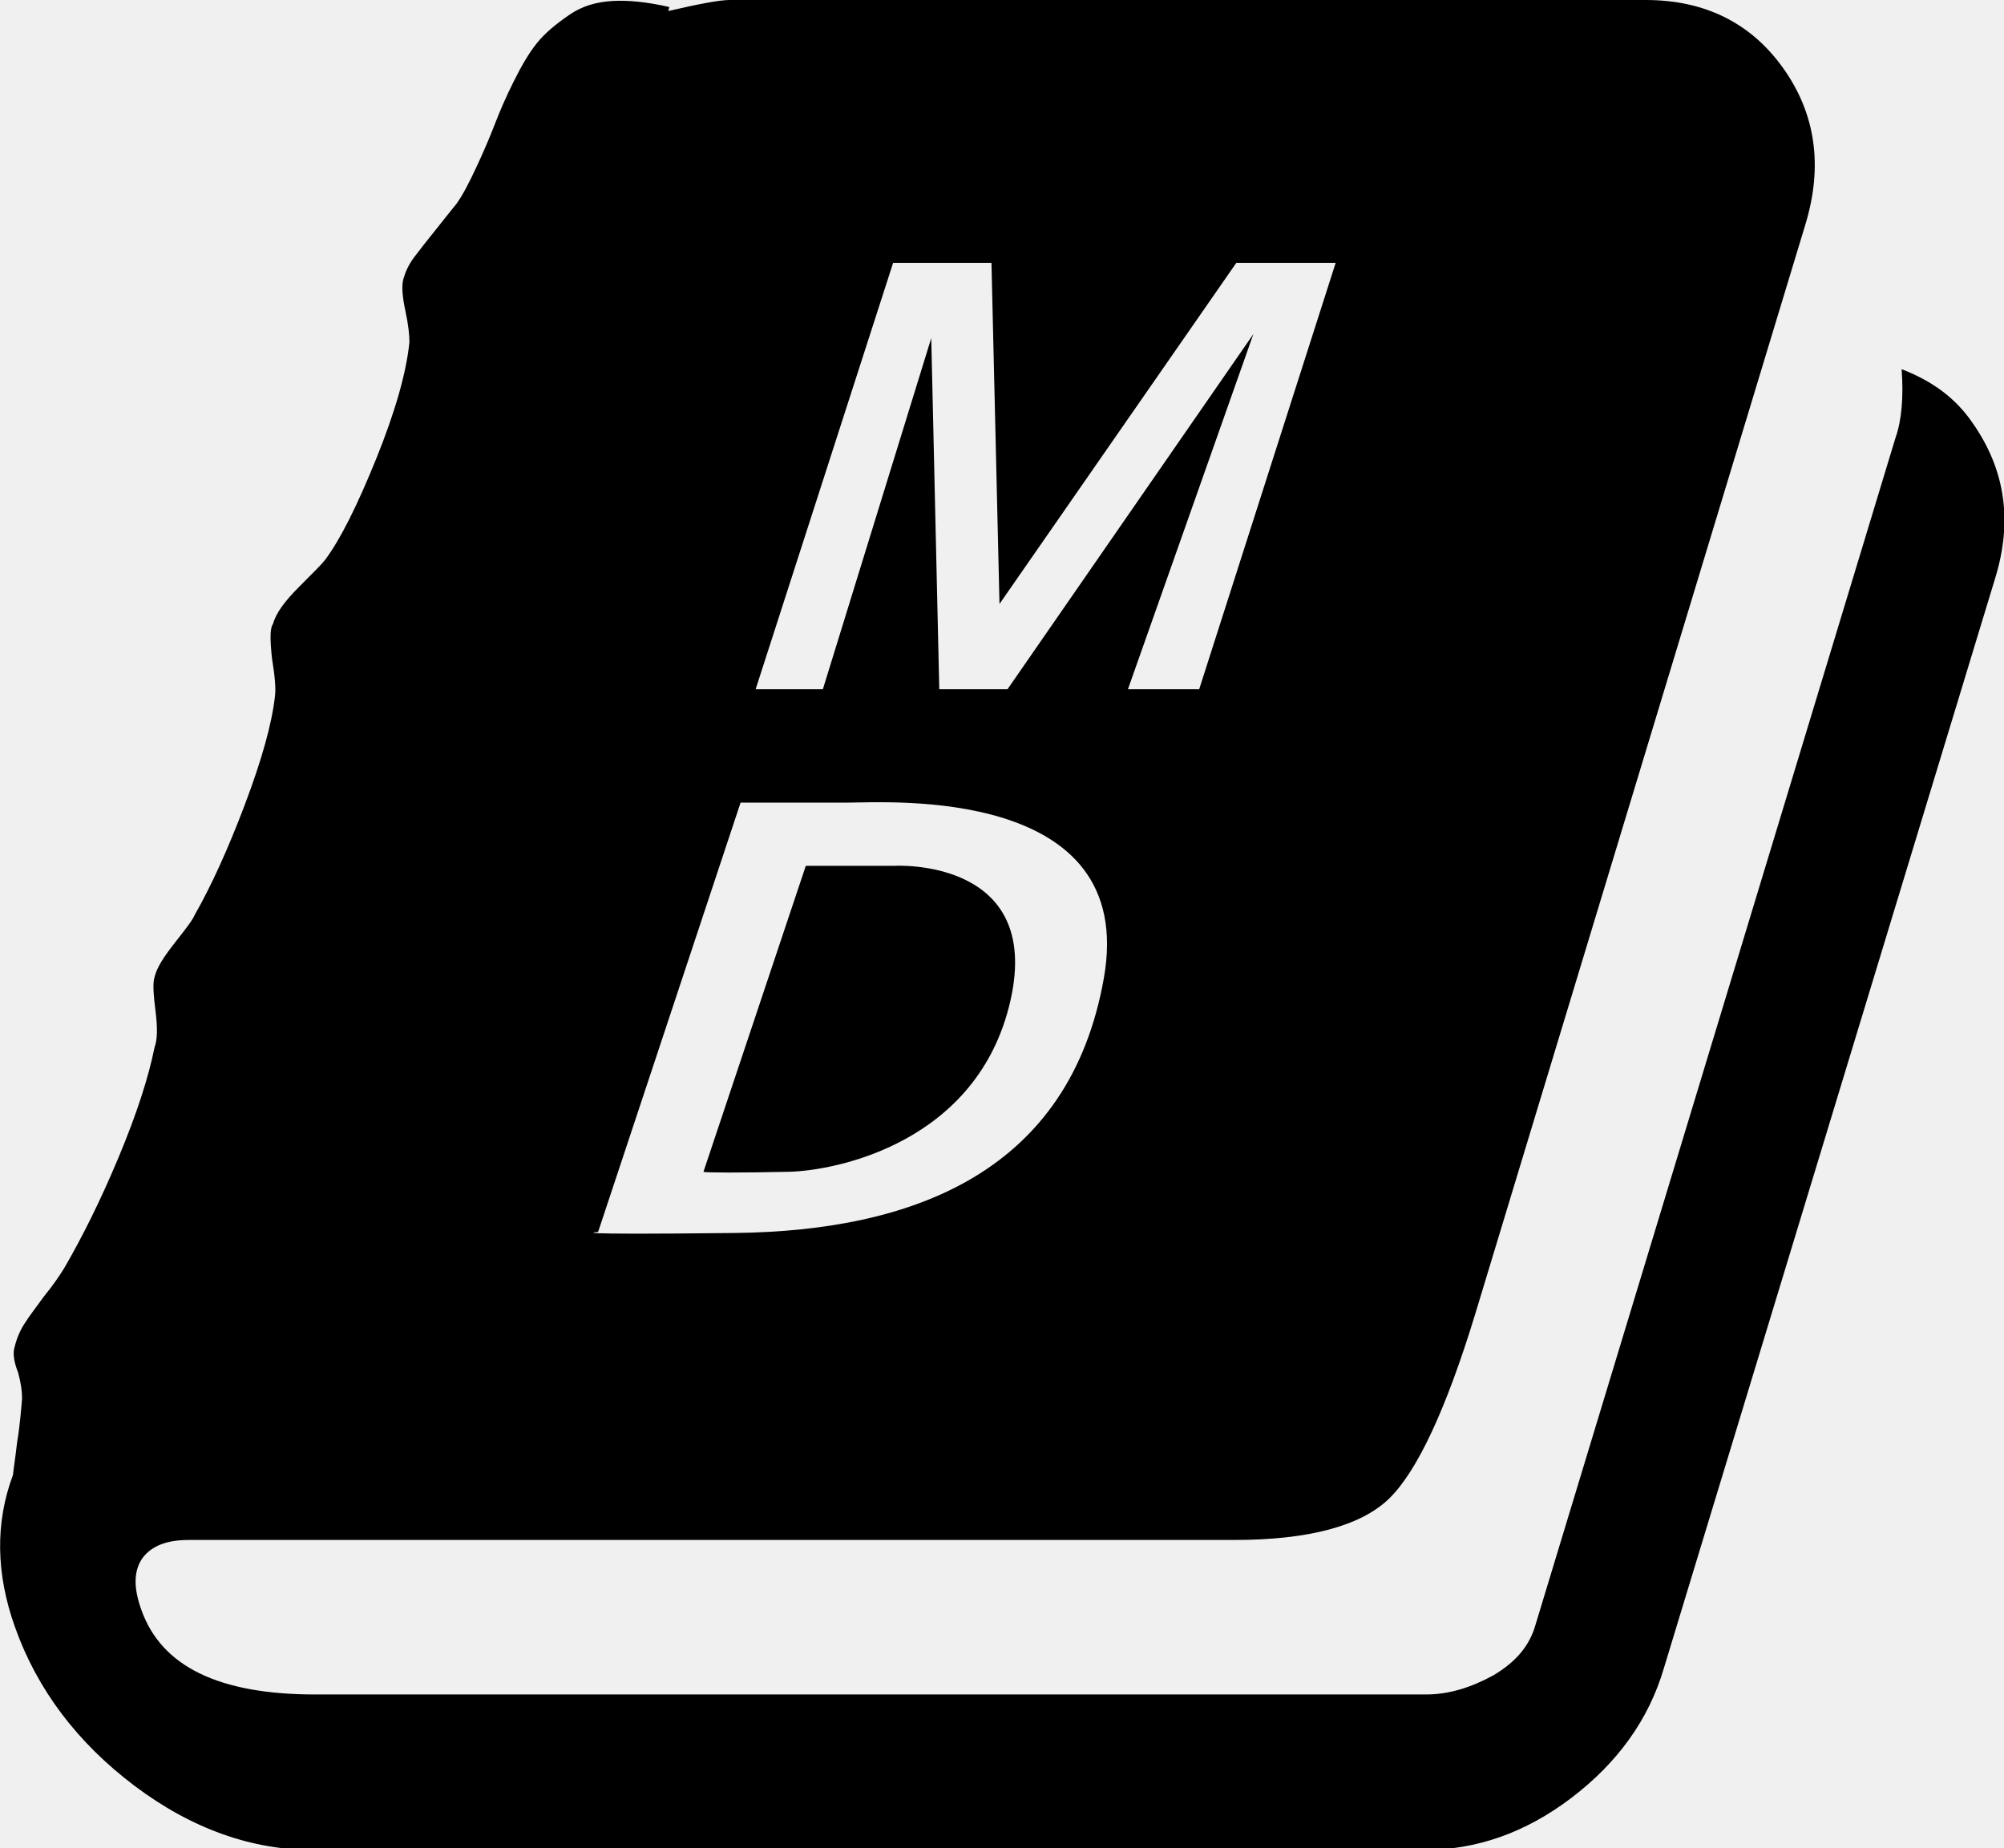
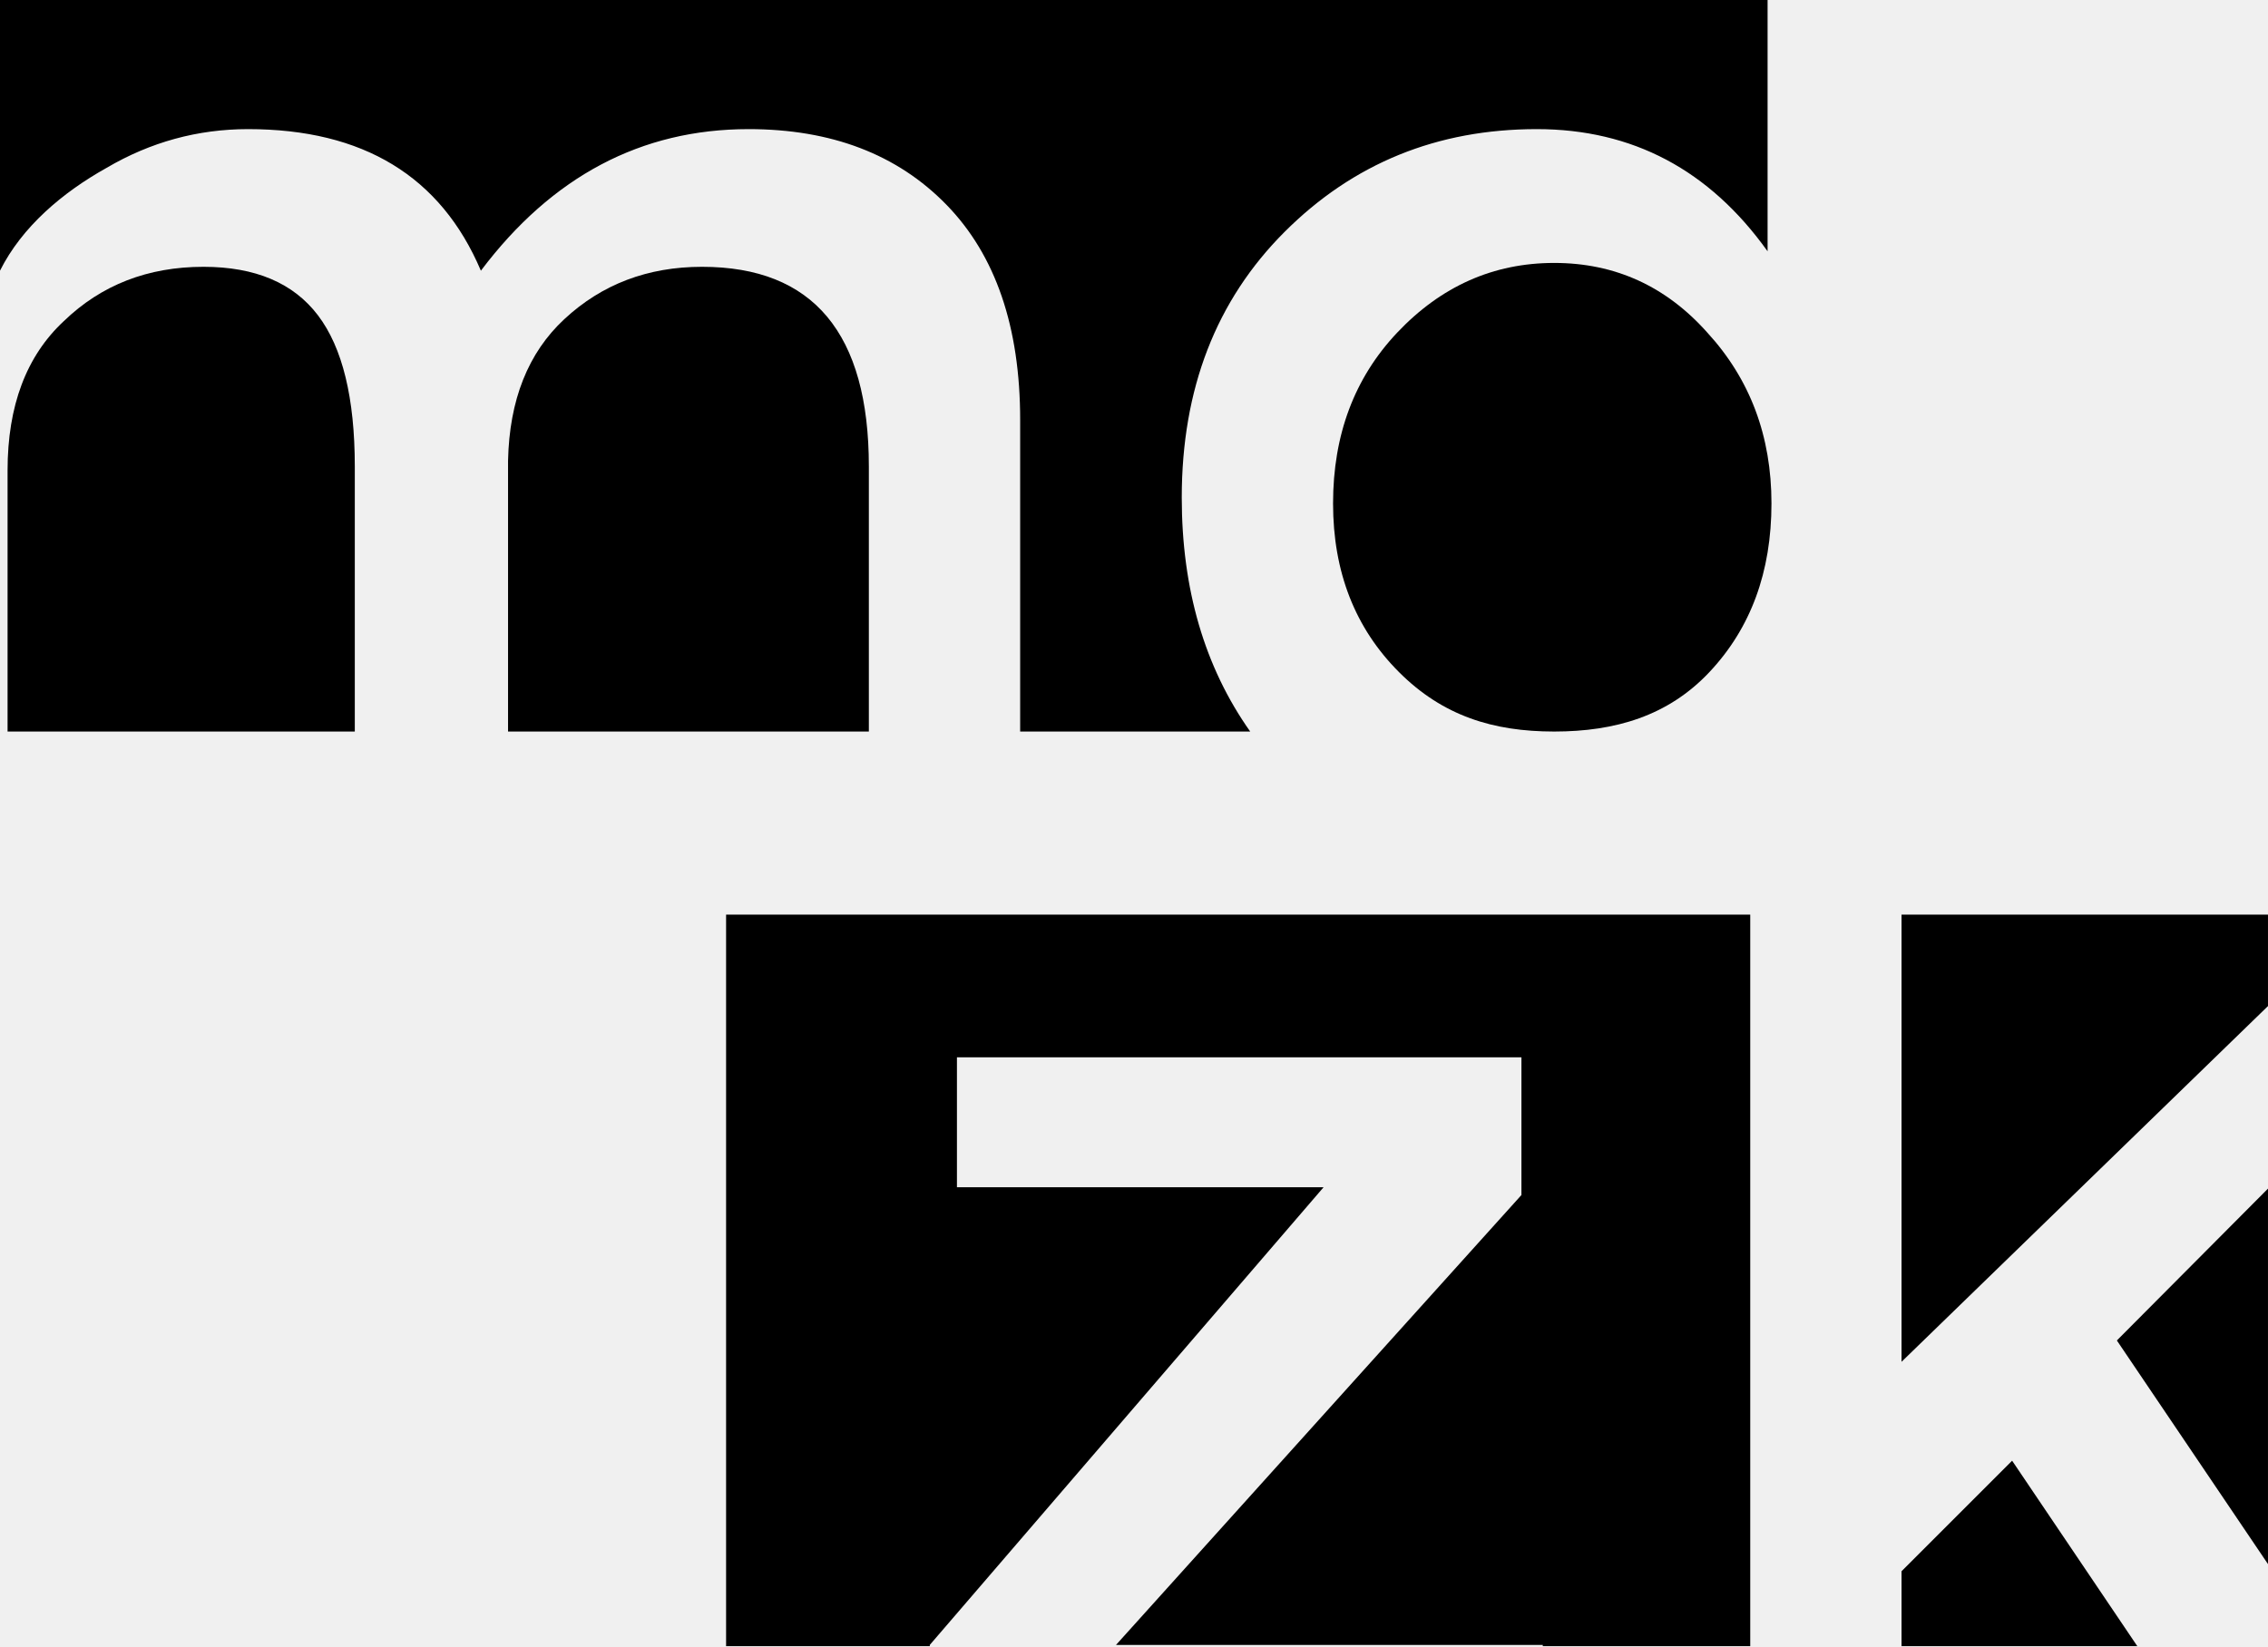
- <svg xmlns="http://www.w3.org/2000/svg" viewBox="0 0 199.7 184.2">
+ <svg xmlns="http://www.w3.org/2000/svg" width="1946" height="1413" viewBox="0 0 1946 1413" fill="none">
  <style>
-     @media (prefers-color-scheme: dark) {
-       svg { fill: white; }
-     }
-   </style>
-   <path d="M189.5,36.8c0.2,2.8,0,5.1-0.6,6.8L153,162c-0.6,2.1-2,3.7-4.2,5c-2.2,1.2-4.4,1.9-6.7,1.9H31.4c-9.6,0-15.3-2.8-17.3-8.4   c-0.8-2.2-0.8-3.9,0.1-5.2c0.9-1.2,2.4-1.8,4.6-1.8H123c7.4,0,12.6-1.4,15.4-4.1s5.7-8.9,8.6-18.4l32.9-108.6   c1.8-5.9,1-11.1-2.2-15.6S169.9,0,164,0H72.7c-1,0-3.1,0.4-6.1,1.1l0.1-0.4C64.5,0.2,62.6,0,61,0.1s-3,0.5-4.3,1.4   c-1.3,0.9-2.4,1.8-3.2,2.8S52,6.5,51.2,8.1c-0.8,1.6-1.4,3-1.9,4.3s-1.1,2.7-1.8,4.2c-0.7,1.5-1.3,2.7-2,3.7c-0.5,0.6-1.2,1.5-2,2.5   s-1.6,2-2.2,2.8s-0.9,1.5-1.1,2.2c-0.2,0.7-0.1,1.8,0.2,3.2c0.3,1.4,0.4,2.4,0.4,3.1c-0.3,3-1.4,6.9-3.3,11.6   c-1.9,4.7-3.6,8.1-5.1,10.1c-0.3,0.4-1.2,1.3-2.6,2.7c-1.4,1.4-2.3,2.6-2.6,3.7c-0.3,0.4-0.3,1.5-0.1,3.4c0.3,1.8,0.4,3.1,0.3,3.8   c-0.3,2.7-1.3,6.3-3,10.8c-1.7,4.5-3.4,8.2-5,11c-0.2,0.5-0.9,1.4-2,2.8c-1.1,1.4-1.8,2.5-2,3.4c-0.2,0.6-0.1,1.8,0.1,3.4   c0.2,1.6,0.2,2.8-0.1,3.6c-0.6,3-1.8,6.7-3.6,11c-1.8,4.3-3.6,7.9-5.4,11c-0.5,0.8-1.1,1.7-2,2.8c-0.8,1.1-1.5,2-2,2.8   s-0.8,1.6-1,2.5c-0.1,0.5,0,1.3,0.4,2.3c0.3,1.1,0.4,1.9,0.4,2.6c-0.1,1.1-0.2,2.6-0.5,4.4c-0.2,1.8-0.4,2.9-0.4,3.2   c-1.8,4.8-1.7,9.9,0.2,15.2c2.2,6.2,6.2,11.5,11.9,15.8c5.7,4.3,11.7,6.4,17.8,6.4h110.7c5.2,0,10.1-1.7,14.7-5.2s7.7-7.8,9.2-12.9   l33-108.6c1.8-5.8,1-10.9-2.2-15.5C194.9,39.7,192.6,38,189.5,36.8z M59.6,122.8L73.8,80c0,0,7,0,10.8,0s28.8-1.7,25.4,17.5   c-3.4,19.2-18.8,25.2-36.8,25.4S59.6,122.8,59.6,122.8z M78.6,116.8c4.7-0.1,18.9-2.9,22.1-17.1S89.2,86.3,89.2,86.3l-8.9,0   l-10.2,30.5C70.2,116.9,74,116.9,78.6,116.8z M75.3,68.7L89,26.2h9.8l0.8,34l23.6-34h9.9l-13.6,42.5h-7.1l12.5-35.4l-24.5,35.4h-6.8   l-0.8-35L82,68.7H75.3z" />
+ path {
+   fill: black;
+ }
+ @media (prefers-color-scheme: dark) {
+   path {
+     fill: white;
+   }
+ }
+ </style>
+   <path d="M91.381 144.111C53.654 165.194 18.863 194.599 0 232.326V0H1516.63V215.682C1466.7 145.776 1400.68 110.823 1318.57 110.823C1233.13 110.823 1161 140.228 1102.19 199.037C1043.38 257.847 1013.98 333.856 1013.98 427.063C1013.98 505.508 1033.55 572.44 1072.7 627.857H875.325V360.486C875.325 280.594 854.242 219.01 812.077 175.735C769.911 132.46 713.321 110.823 642.306 110.823C550.208 110.823 473.644 151.324 412.615 232.326C378.217 151.324 311.64 110.823 212.884 110.823C169.609 110.823 129.108 121.919 91.381 144.111Z" fill="black" />
+   <path d="M1333.35 627.857C1281.29 627.825 1238.07 614.542 1200.39 576.861C1162.67 539.135 1143.8 490.866 1143.8 432.057C1143.8 373.247 1162.11 324.424 1198.73 285.587C1236.46 245.641 1281.4 225.668 1333.55 225.668C1385.7 225.668 1429.53 245.641 1465.04 285.587C1501.65 325.534 1519.96 374.357 1519.96 432.057C1519.96 490.866 1502.21 539.135 1466.7 576.861C1431.24 614.542 1385.81 627.825 1333.74 627.857H1333.35Z" fill="black" />
+   <path d="M6.496 403.761V627.857H304.428V400.433C304.428 341.623 293.886 298.348 272.804 270.608C251.721 242.867 218.987 228.997 174.603 228.997C126.889 228.997 86.943 244.532 54.764 275.601C22.585 305.56 6.496 348.281 6.496 403.761Z" fill="black" />
+   <path d="M435.917 395.439V627.857H745.5V400.433C745.5 286.142 697.786 228.997 602.359 228.997C555.755 228.997 516.364 243.977 484.186 273.936C453.116 302.786 437.027 343.287 435.917 395.439Z" fill="black" />
+   <path d="M623 1412.86V785H1501.75V1412.86H1323.74V1411.79H957.563L1305.43 1025.65V907.474H821.08V1018.99H1135.66L797.778 1411.79V1412.86H623Z" fill="black" />
+   <path d="M1945.99 785H1631.57V1168.79L1945.99 863.482L1945.99 785Z" fill="black" />
+   <path d="M1945.99 1020.16L1816.32 1150.48L1945.99 1342.42V1020.16Z" fill="black" />
+   <path d="M1631.57 1412.86H1833.87L1726.45 1253.67L1631.57 1348.55V1412.86Z" fill="black" />
</svg>
